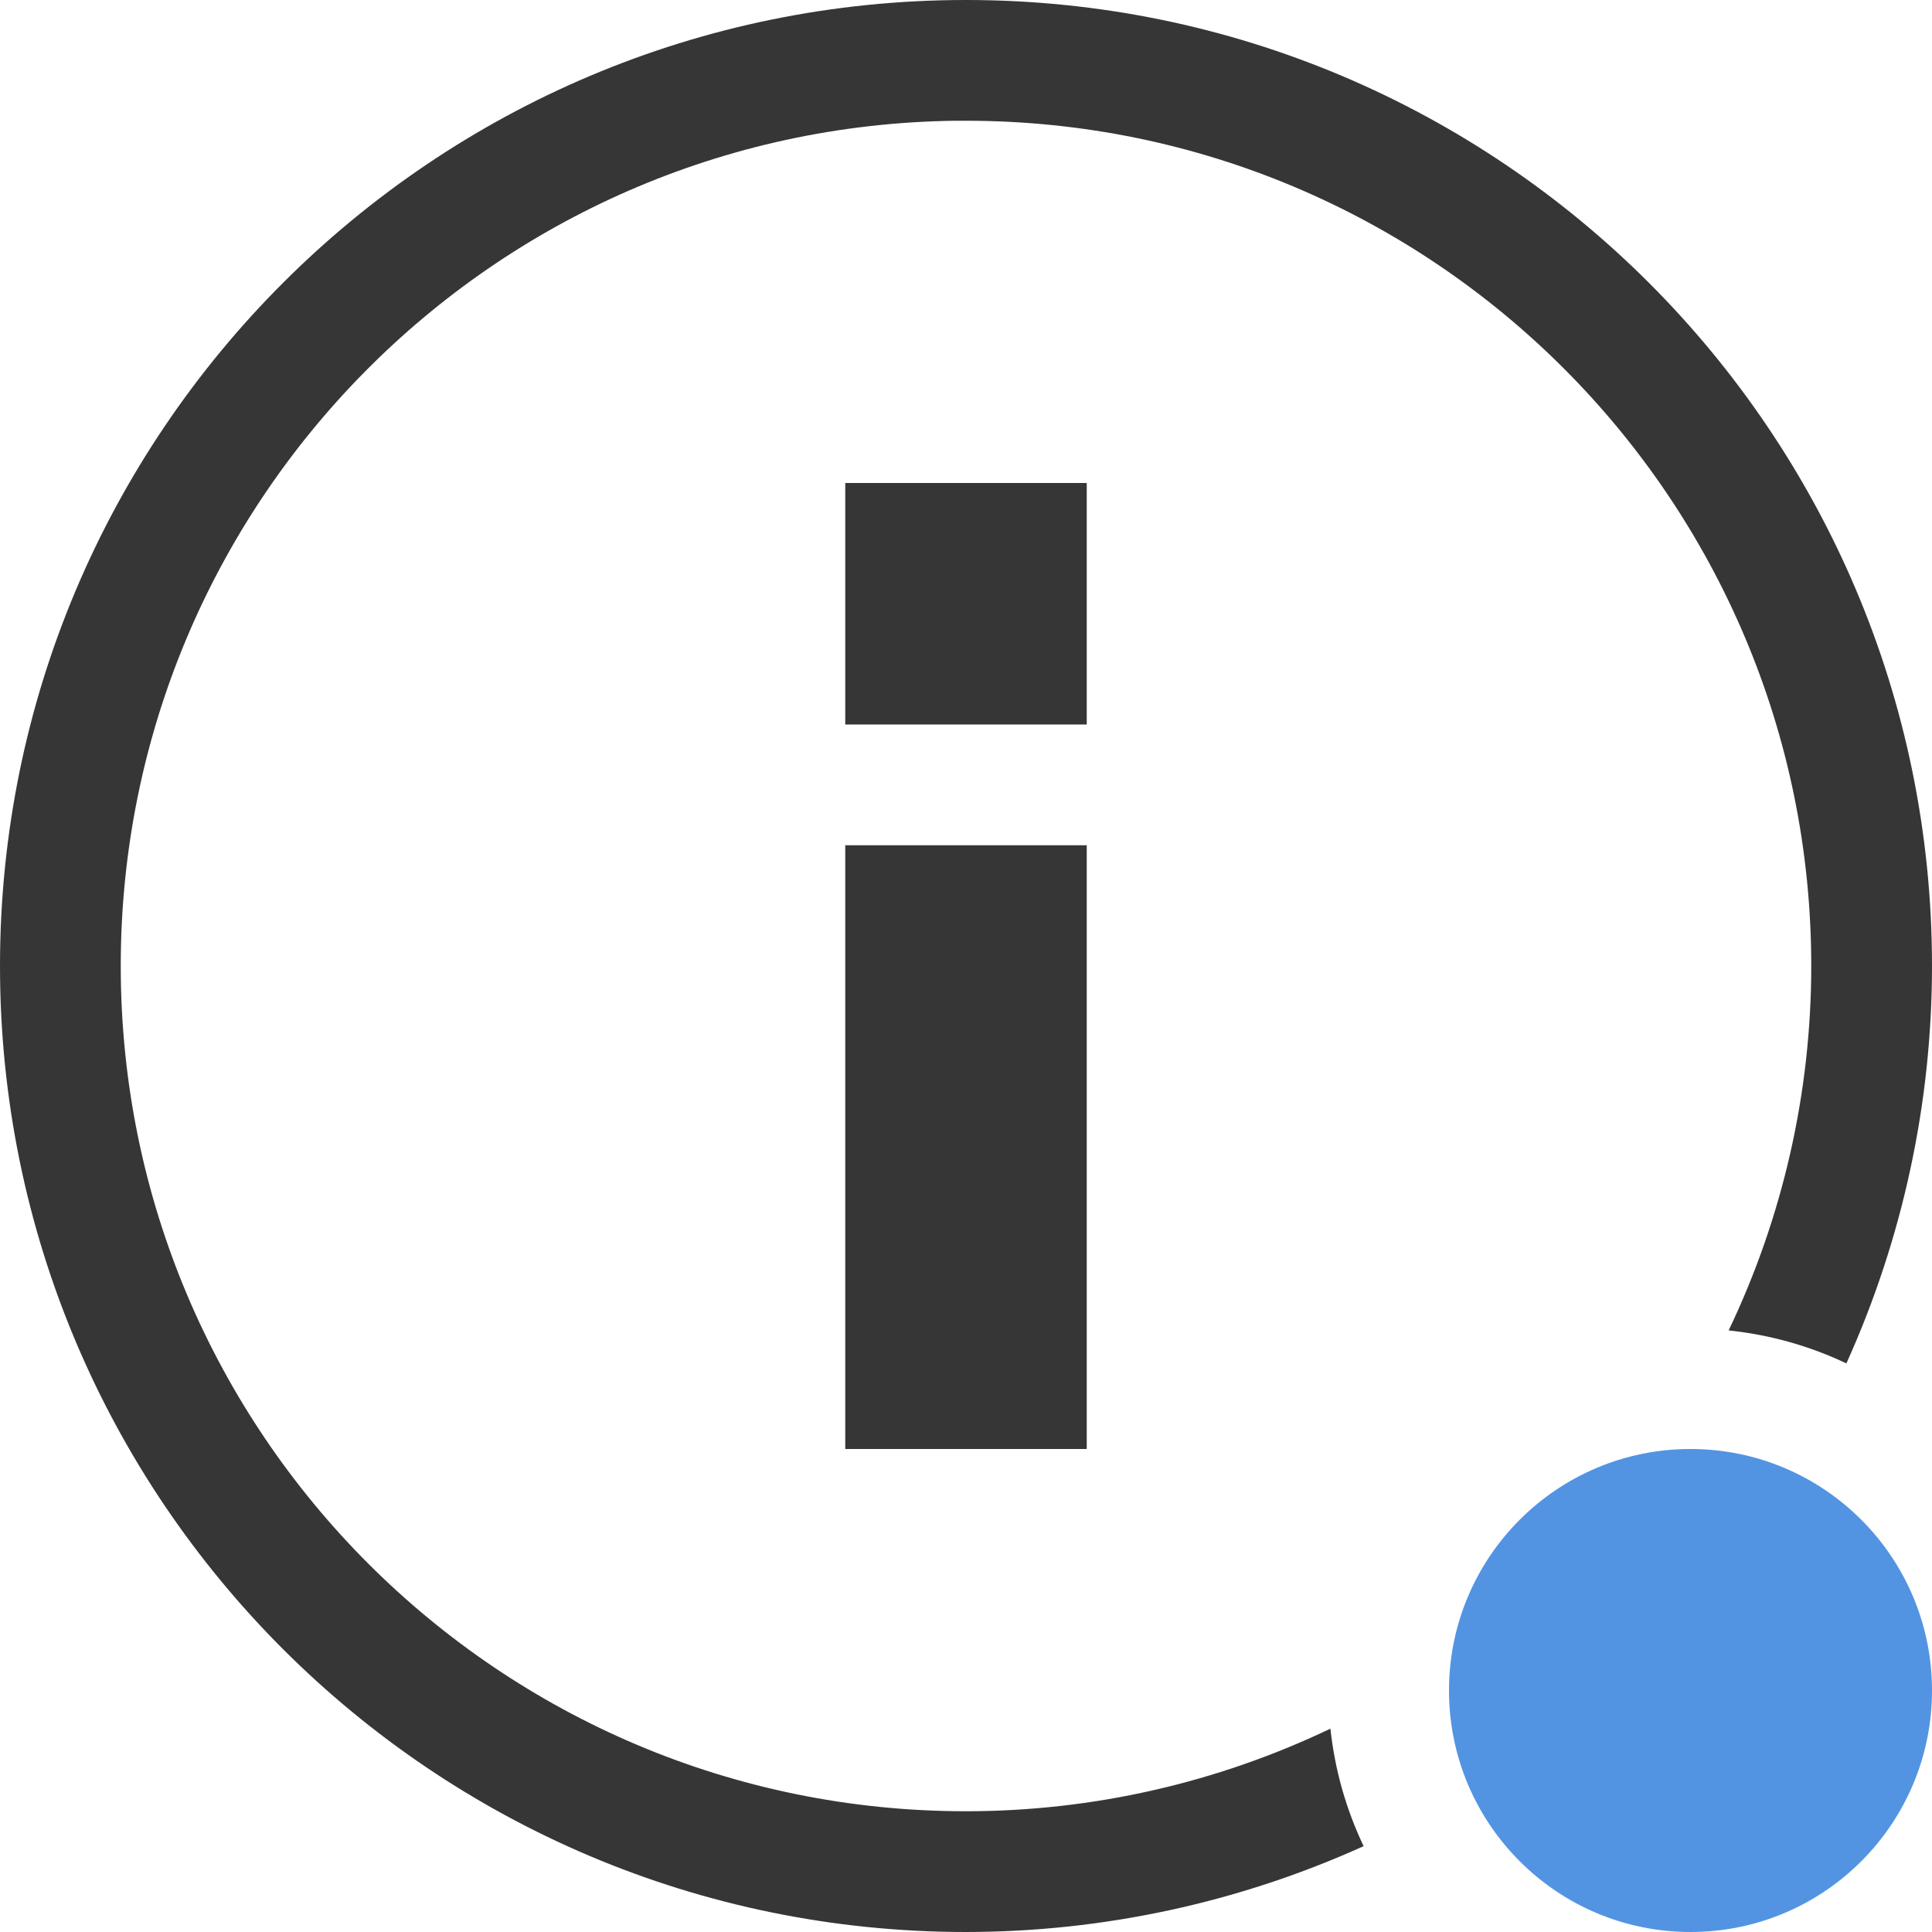
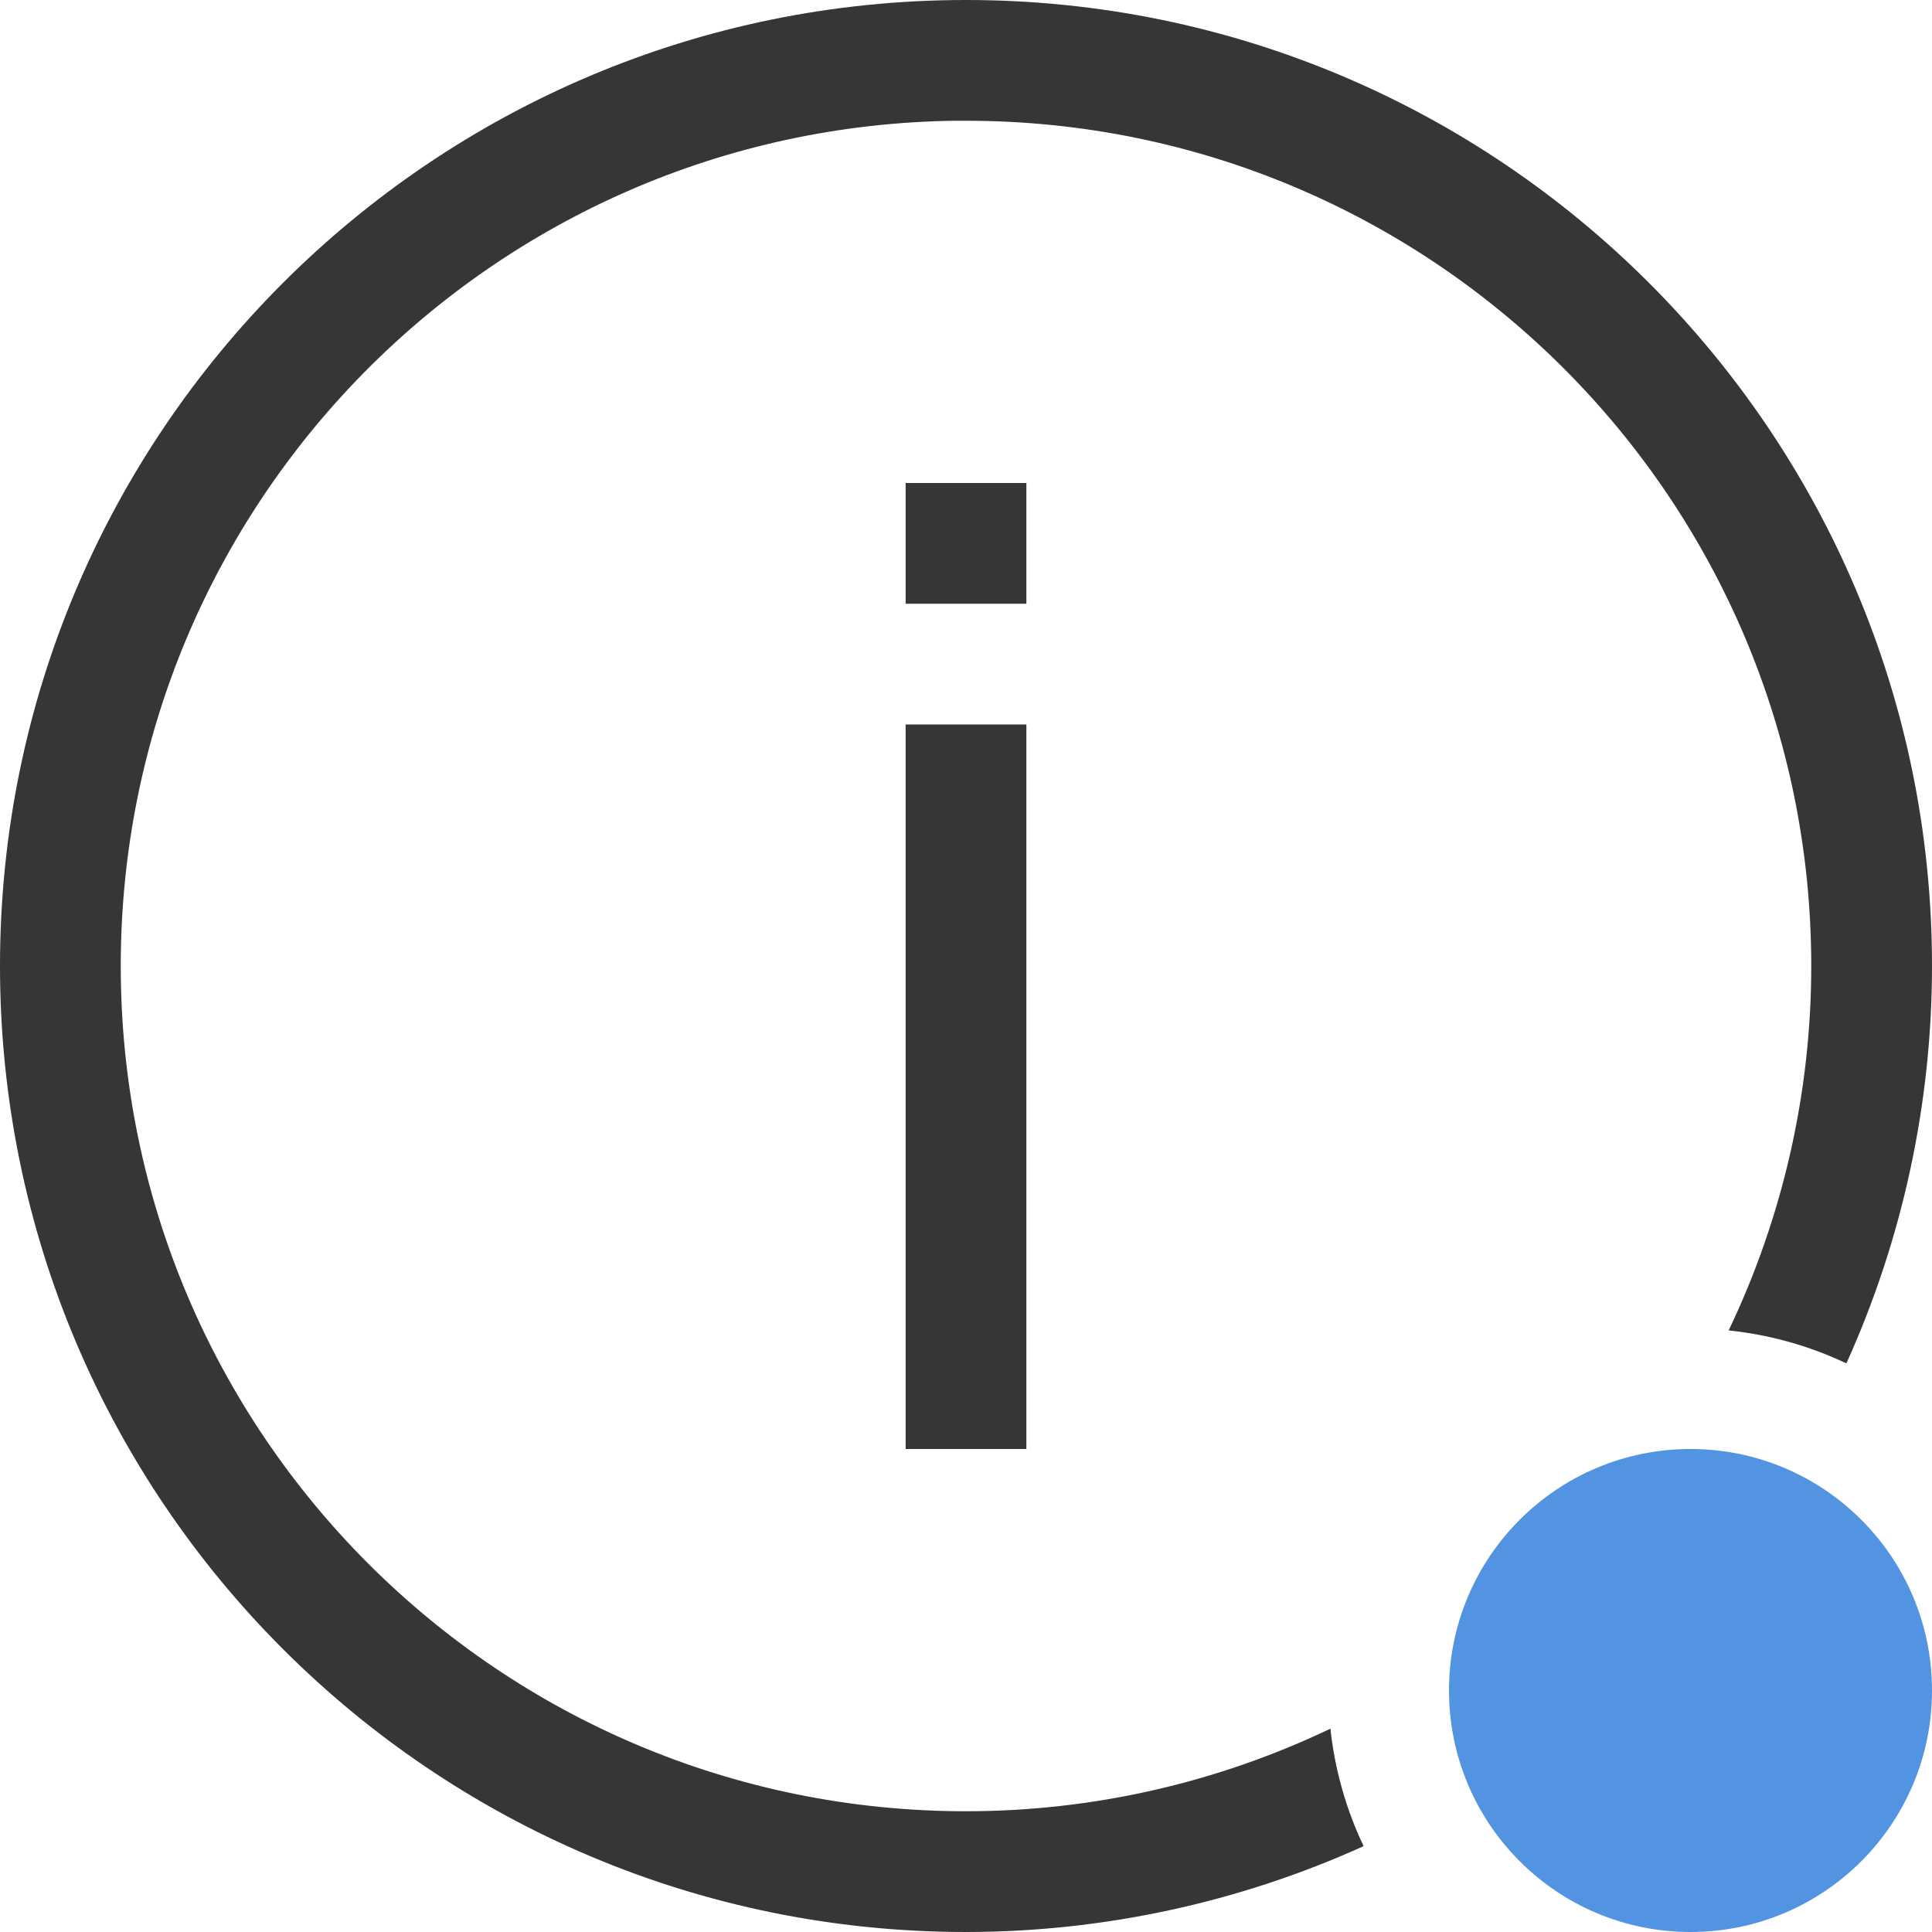
<svg xmlns="http://www.w3.org/2000/svg" width="16" height="16" version="1.1">
-   <path d="m7 4h2v2h-2zm0 3h2v5h-2z" fill="#363636" />
-   <circle cx="14" cy="14" r="2" fill="#5294e2" class="question" />
+   <circle class="question" cx="14" cy="14" r="2" fill="#5294e2" />
  <path d="m8 0a8 8 0 0 0-8 8 8 8 0 0 0 8 8 8 8 0 0 0 3.293-0.711 3 3 0 0 1-0.275-0.973 7 7 0 0 1-3.018 0.684 7 7 0 0 1-7-7 7 7 0 0 1 6.906-7 7 7 0 0 1 0.094 0 7 7 0 0 1 7 7 7 7 0 0 1-0.684 3.018 3 3 0 0 1 0.975 0.273 8 8 0 0 0 0.709-3.291 8 8 0 0 0-8-8z" fill="#363636" />
+   <rect x="7.5" y="4" width="1" height="1" fill="#363636" stop-color="#000000" stroke-linecap="round" stroke-linejoin="round" stroke-width="3" style="paint-order:fill markers stroke" />
+   <rect x="7.5" y="6" width="1" height="6" fill="#363636" stop-color="#000000" stroke-linecap="round" stroke-linejoin="round" stroke-width="3.286" style="paint-order:fill markers stroke" />
</svg>
